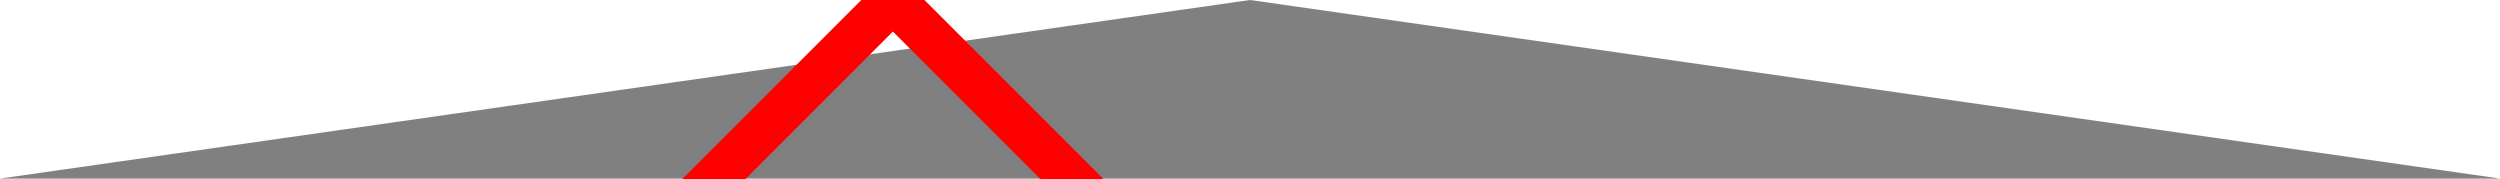
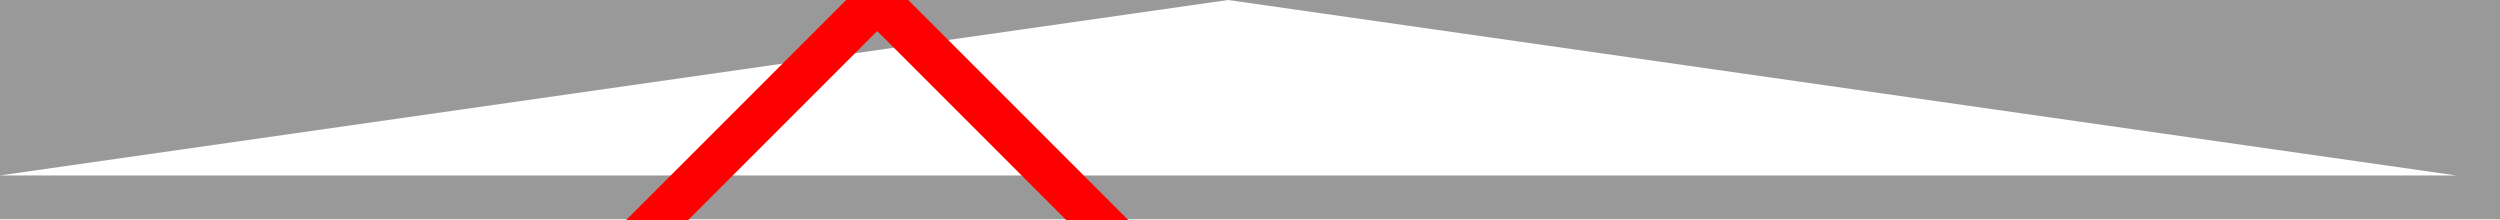
- <svg xmlns="http://www.w3.org/2000/svg" viewBox="0 0 56 4" width="500">
-   <polygon fill="grey" points="0,4 56,4 28,0 " />
+ <svg xmlns="http://www.w3.org/2000/svg" viewBox="0 0 57 5" width="500">
+   <path d="M0 4L56 4L28 0M0 0L57 0L57 5L0 5" style="fill:#00000066;fill-rule:evenodd;stroke:none;" />
  <path d="M0 20L20 0M0 20L20 40M20 0L40 20M20 40L40 20" style="fill:none;stroke:#ff0000;stroke-linecap:round" />
</svg>
